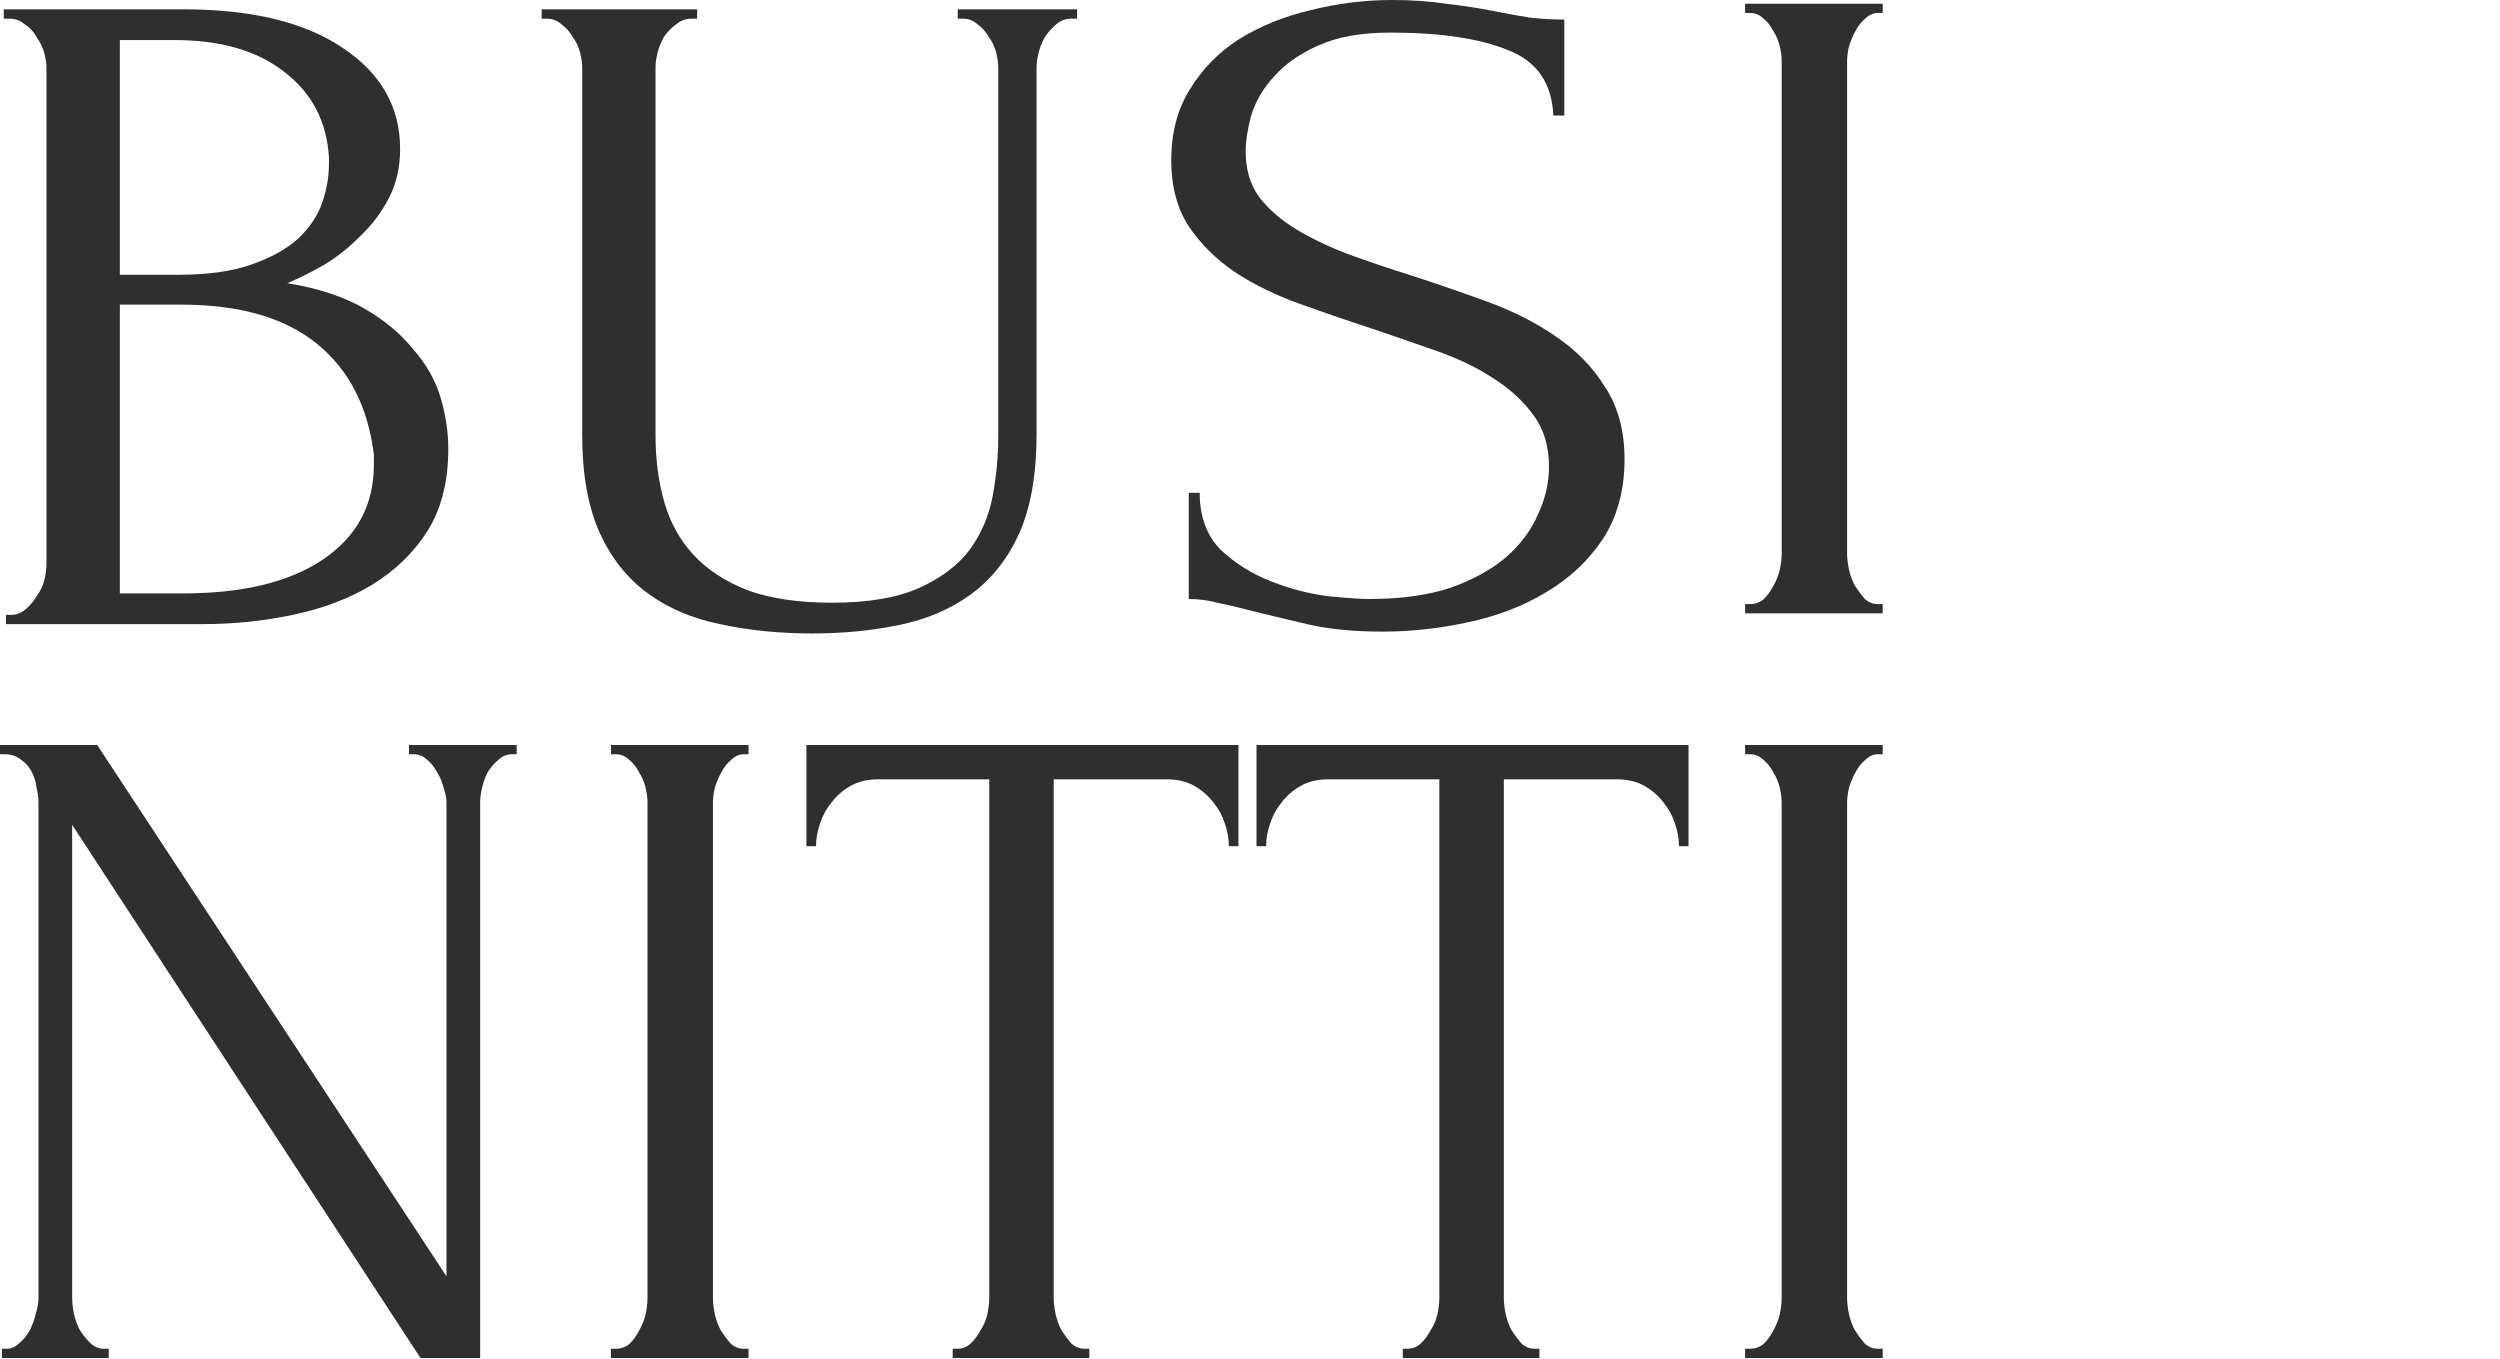
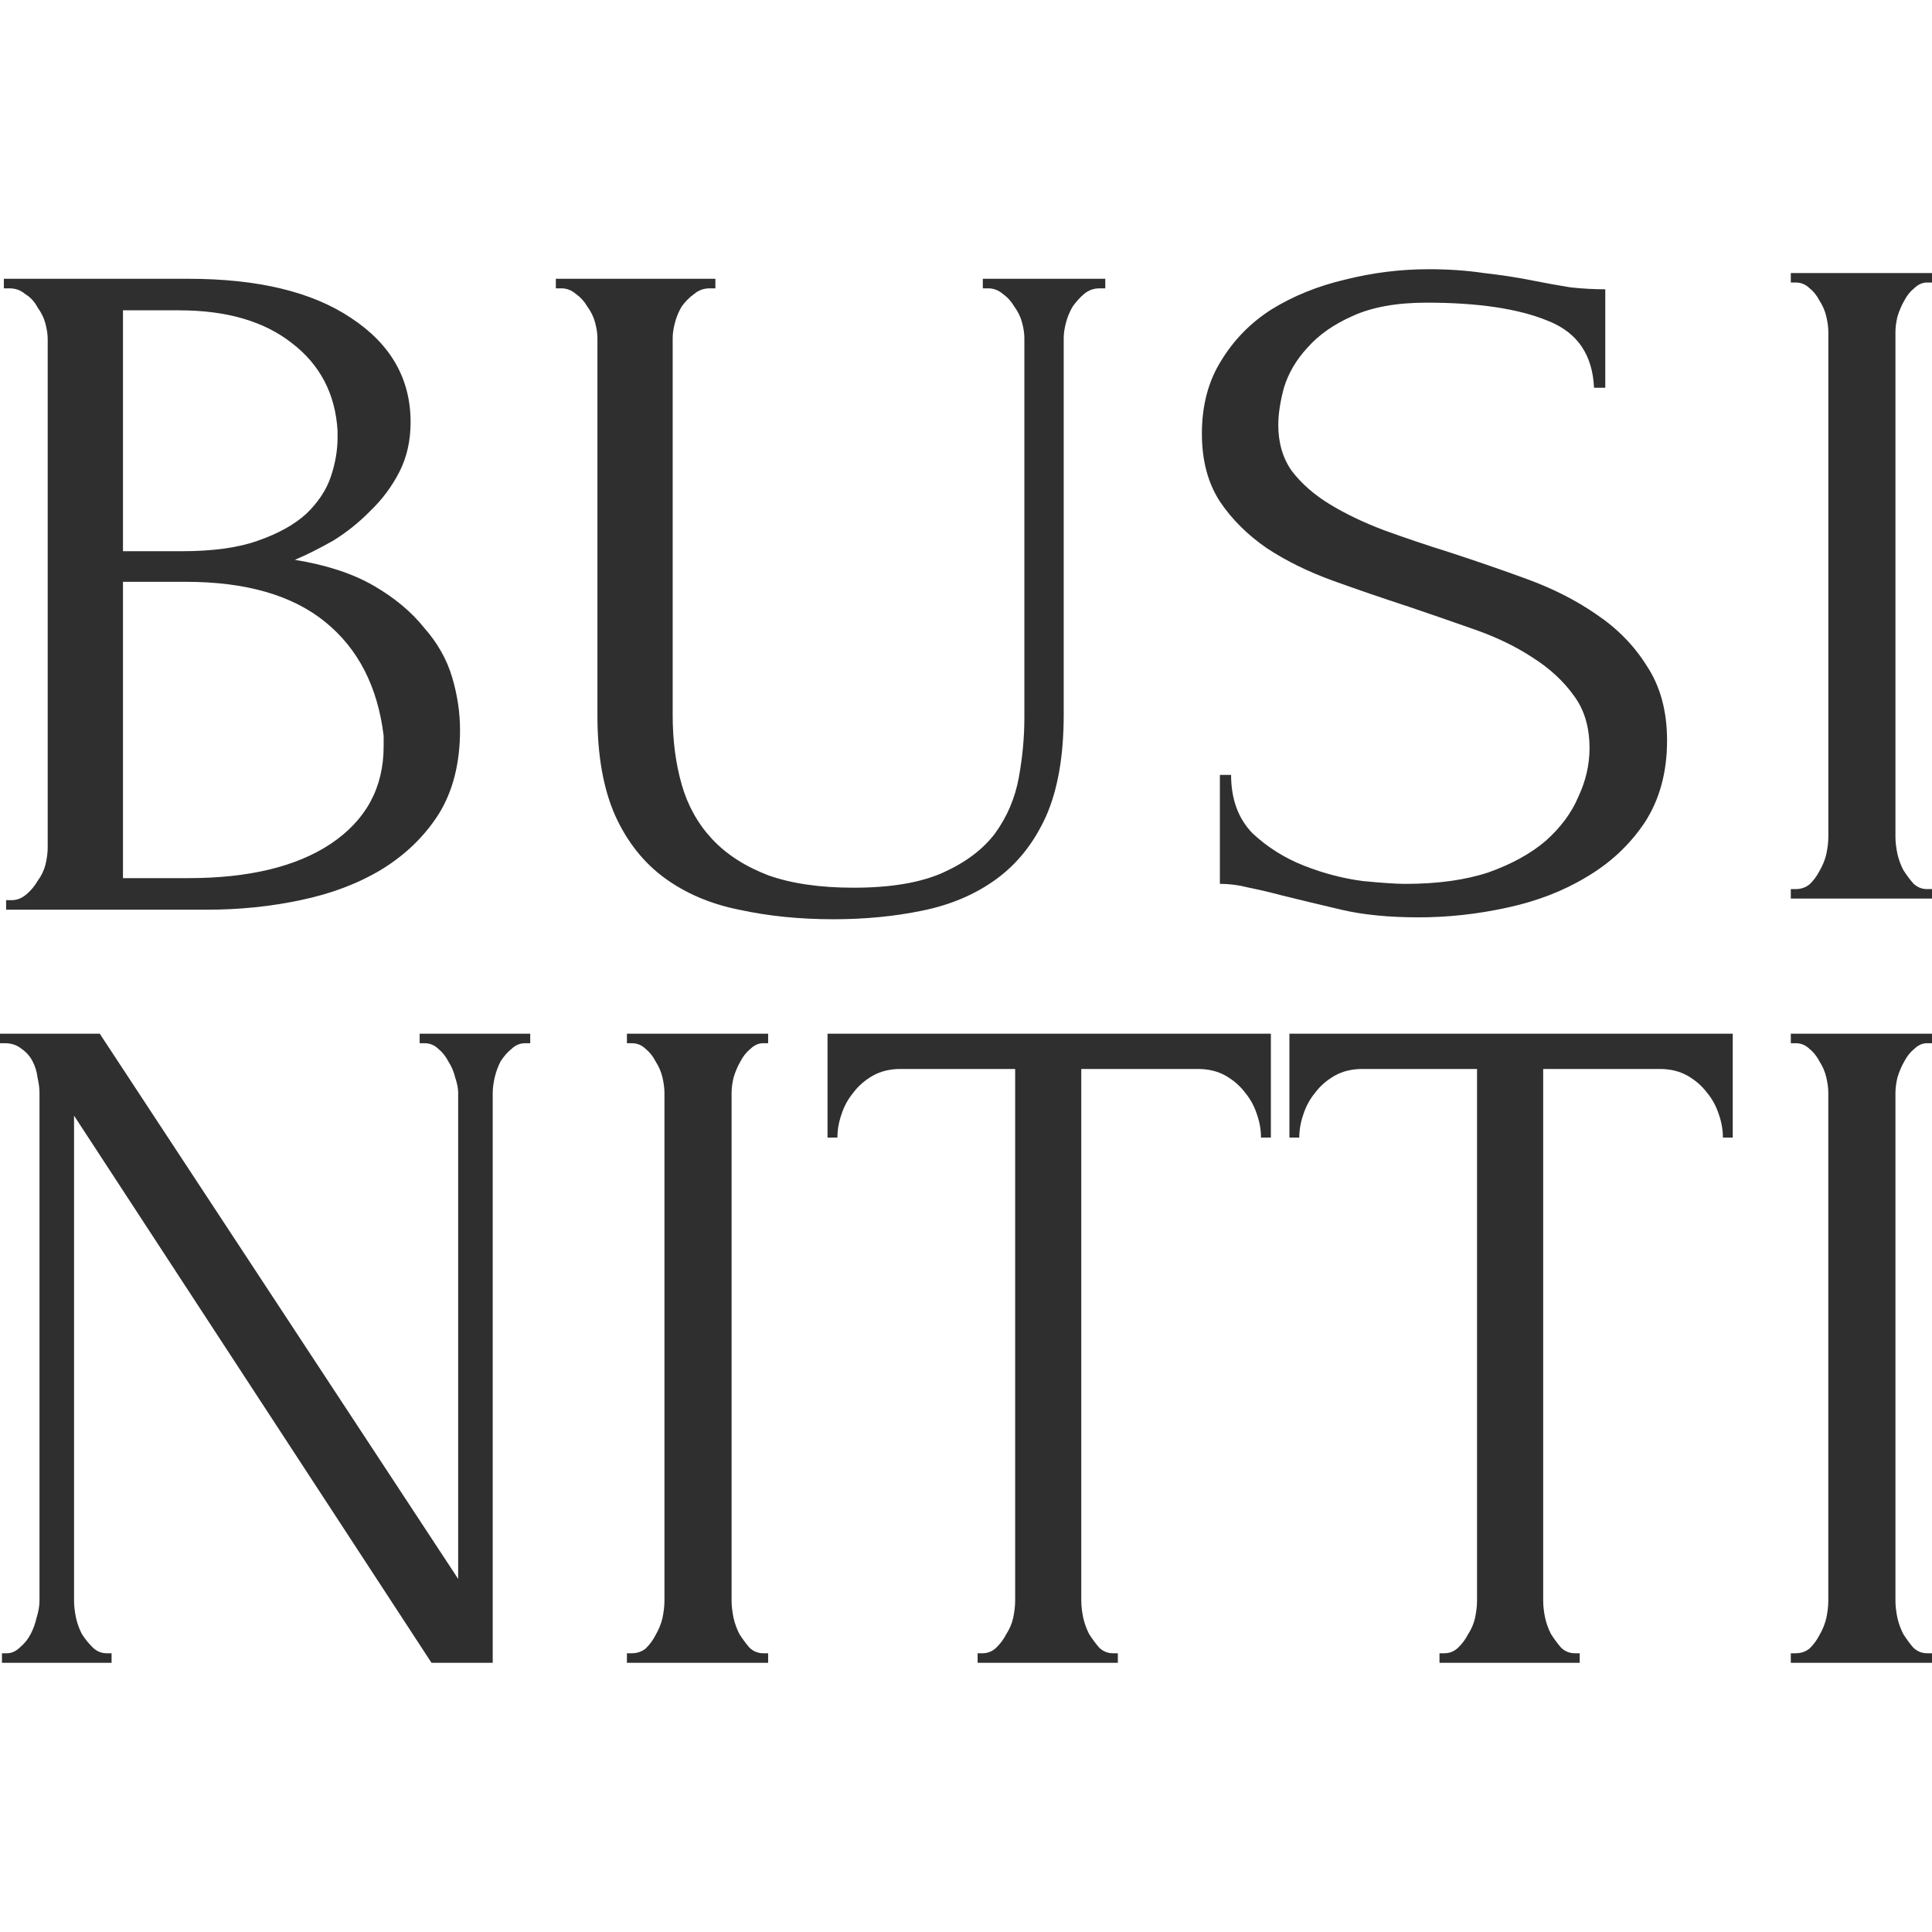
- <svg xmlns="http://www.w3.org/2000/svg" width="81" height="44" viewBox="0 0 81 44" fill="none">
+ <svg xmlns="http://www.w3.org/2000/svg" width="61" height="61" viewBox="0 -8.5 61 61" fill="none">
  <path d="M3.367 43.699H3.523V44H0.062V43.699H0.218C0.364 43.699 0.499 43.639 0.624 43.519C0.769 43.398 0.883 43.258 0.966 43.097C1.05 42.937 1.112 42.766 1.153 42.586C1.216 42.385 1.247 42.204 1.247 42.044V26.003C1.247 25.863 1.226 25.702 1.185 25.521C1.164 25.341 1.112 25.17 1.029 25.01C0.946 24.849 0.831 24.719 0.686 24.619C0.54 24.498 0.364 24.438 0.156 24.438H0V24.137H3.149L14.466 41.352V26.003C14.466 25.863 14.434 25.702 14.372 25.521C14.33 25.341 14.258 25.17 14.154 25.01C14.071 24.849 13.967 24.719 13.842 24.619C13.717 24.498 13.572 24.438 13.406 24.438H13.25V24.137H16.741V24.438H16.585C16.419 24.438 16.274 24.498 16.149 24.619C16.024 24.719 15.91 24.849 15.806 25.01C15.723 25.17 15.661 25.341 15.619 25.521C15.578 25.702 15.557 25.863 15.557 26.003V44H13.624L2.338 26.725V42.044C2.338 42.204 2.359 42.385 2.401 42.586C2.442 42.766 2.504 42.937 2.588 43.097C2.692 43.258 2.806 43.398 2.931 43.519C3.055 43.639 3.201 43.699 3.367 43.699Z" fill="#2F2F2F" />
  <path d="M19.794 24.137H24.253V24.438H24.097C23.951 24.438 23.816 24.498 23.691 24.619C23.567 24.719 23.463 24.849 23.38 25.01C23.297 25.15 23.224 25.321 23.161 25.521C23.12 25.702 23.099 25.863 23.099 26.003V42.044C23.099 42.204 23.12 42.385 23.161 42.586C23.203 42.766 23.265 42.937 23.348 43.097C23.452 43.258 23.556 43.398 23.66 43.519C23.785 43.639 23.93 43.699 24.097 43.699H24.253V44H19.794V43.699H19.95C20.116 43.699 20.262 43.649 20.387 43.549C20.511 43.428 20.615 43.288 20.698 43.127C20.802 42.947 20.875 42.766 20.917 42.586C20.958 42.385 20.979 42.204 20.979 42.044V26.003C20.979 25.863 20.958 25.702 20.917 25.521C20.875 25.341 20.802 25.17 20.698 25.01C20.615 24.849 20.511 24.719 20.387 24.619C20.262 24.498 20.116 24.438 19.95 24.438H19.794V24.137Z" fill="#2F2F2F" />
  <path d="M35.138 43.699H35.294V44H30.867V43.699H31.023C31.189 43.699 31.334 43.639 31.459 43.519C31.584 43.398 31.688 43.258 31.771 43.097C31.875 42.937 31.948 42.766 31.989 42.586C32.031 42.385 32.052 42.204 32.052 42.044V25.251H28.435C28.103 25.251 27.812 25.321 27.562 25.461C27.313 25.602 27.105 25.782 26.939 26.003C26.773 26.204 26.648 26.434 26.565 26.695C26.482 26.936 26.44 27.177 26.44 27.417H26.128V24.137H40.126V27.417H39.814C39.814 27.177 39.773 26.936 39.69 26.695C39.606 26.434 39.482 26.204 39.316 26.003C39.149 25.782 38.941 25.602 38.692 25.461C38.443 25.321 38.152 25.251 37.819 25.251H34.14V42.044C34.14 42.204 34.161 42.385 34.203 42.586C34.244 42.766 34.307 42.937 34.39 43.097C34.494 43.258 34.598 43.398 34.702 43.519C34.826 43.639 34.972 43.699 35.138 43.699Z" fill="#2F2F2F" />
  <path d="M49.721 43.699H49.877V44H45.45V43.699H45.606C45.772 43.699 45.918 43.639 46.042 43.519C46.167 43.398 46.271 43.258 46.354 43.097C46.458 42.937 46.531 42.766 46.572 42.586C46.614 42.385 46.635 42.204 46.635 42.044V25.251H43.018C42.686 25.251 42.395 25.321 42.145 25.461C41.896 25.602 41.688 25.782 41.522 26.003C41.356 26.204 41.231 26.434 41.148 26.695C41.065 26.936 41.023 27.177 41.023 27.417H40.711V24.137H54.709V27.417H54.398C54.398 27.177 54.356 26.936 54.273 26.695C54.19 26.434 54.065 26.204 53.899 26.003C53.732 25.782 53.525 25.602 53.275 25.461C53.026 25.321 52.735 25.251 52.402 25.251H48.724V42.044C48.724 42.204 48.744 42.385 48.786 42.586C48.827 42.766 48.89 42.937 48.973 43.097C49.077 43.258 49.181 43.398 49.285 43.519C49.409 43.639 49.555 43.699 49.721 43.699Z" fill="#2F2F2F" />
  <path d="M56.542 24.137H61V24.438H60.844C60.698 24.438 60.563 24.498 60.438 24.619C60.314 24.719 60.21 24.849 60.127 25.01C60.044 25.15 59.971 25.321 59.908 25.521C59.867 25.702 59.846 25.863 59.846 26.003V42.044C59.846 42.204 59.867 42.385 59.908 42.586C59.95 42.766 60.013 42.937 60.096 43.097C60.2 43.258 60.303 43.398 60.407 43.519C60.532 43.639 60.678 43.699 60.844 43.699H61V44H56.542V43.699H56.697C56.864 43.699 57.009 43.649 57.134 43.549C57.259 43.428 57.362 43.288 57.446 43.127C57.55 42.947 57.622 42.766 57.664 42.586C57.706 42.385 57.726 42.204 57.726 42.044V26.003C57.726 25.863 57.706 25.702 57.664 25.521C57.622 25.341 57.55 25.17 57.446 25.01C57.362 24.849 57.259 24.719 57.134 24.619C57.009 24.498 56.864 24.438 56.697 24.438H56.542V24.137Z" fill="#2F2F2F" />
  <path d="M0.193 19.921H0.37C0.536 19.921 0.69 19.86 0.832 19.739C0.974 19.619 1.092 19.478 1.186 19.317C1.305 19.156 1.387 18.985 1.435 18.804C1.482 18.603 1.506 18.422 1.506 18.261V2.203C1.506 2.062 1.482 1.902 1.435 1.72C1.387 1.539 1.305 1.368 1.186 1.207C1.092 1.026 0.962 0.885 0.796 0.785C0.654 0.664 0.489 0.604 0.299 0.604H0.122V0.302H5.94C8.14 0.302 9.854 0.714 11.084 1.539C12.338 2.364 12.964 3.461 12.964 4.829C12.964 5.413 12.846 5.936 12.61 6.399C12.373 6.862 12.066 7.274 11.687 7.636C11.332 7.998 10.942 8.31 10.517 8.572C10.091 8.813 9.689 9.015 9.31 9.176C10.304 9.337 11.131 9.608 11.794 9.99C12.456 10.373 12.988 10.816 13.39 11.319C13.816 11.801 14.111 12.325 14.277 12.888C14.443 13.451 14.525 14.005 14.525 14.548C14.525 15.594 14.301 16.48 13.851 17.204C13.402 17.908 12.799 18.492 12.042 18.955C11.309 19.397 10.457 19.719 9.488 19.921C8.542 20.122 7.56 20.222 6.543 20.222H0.193V19.921ZM12.113 14.729C11.924 13.18 11.309 11.982 10.268 11.137C9.228 10.292 7.761 9.87 5.869 9.87H3.883V19.226H5.94C7.856 19.226 9.358 18.864 10.446 18.14C11.557 17.395 12.113 16.369 12.113 15.061V14.729ZM10.658 5.101C10.588 3.934 10.103 3.008 9.204 2.324C8.329 1.64 7.146 1.298 5.656 1.298H3.883V8.904H5.727C6.721 8.904 7.525 8.793 8.14 8.572C8.778 8.351 9.287 8.069 9.665 7.727C10.043 7.365 10.304 6.972 10.446 6.55C10.588 6.127 10.658 5.715 10.658 5.312V5.101Z" fill="#2F2F2F" />
  <path d="M17.55 0.302H22.587V0.604H22.41C22.221 0.604 22.055 0.664 21.913 0.785C21.771 0.885 21.641 1.016 21.523 1.177C21.429 1.338 21.358 1.509 21.31 1.69C21.263 1.871 21.239 2.032 21.239 2.173V14.095C21.239 14.88 21.334 15.604 21.523 16.268C21.712 16.933 22.032 17.506 22.481 17.989C22.93 18.472 23.522 18.854 24.255 19.136C24.988 19.397 25.887 19.528 26.951 19.528C28.134 19.528 29.079 19.367 29.789 19.045C30.499 18.723 31.043 18.311 31.421 17.808C31.799 17.285 32.048 16.701 32.166 16.057C32.284 15.413 32.343 14.78 32.343 14.156V2.173C32.343 2.032 32.32 1.871 32.272 1.69C32.225 1.509 32.142 1.338 32.024 1.177C31.929 1.016 31.811 0.885 31.669 0.785C31.527 0.664 31.374 0.604 31.208 0.604H31.031V0.302H34.898V0.604H34.72C34.531 0.604 34.365 0.664 34.224 0.785C34.105 0.885 33.987 1.016 33.869 1.177C33.774 1.338 33.703 1.509 33.656 1.69C33.609 1.871 33.585 2.032 33.585 2.173V14.065C33.585 15.373 33.396 16.45 33.017 17.295C32.639 18.12 32.119 18.774 31.456 19.257C30.794 19.739 30.014 20.072 29.115 20.253C28.24 20.434 27.306 20.524 26.312 20.524C25.248 20.524 24.255 20.424 23.332 20.222C22.434 20.041 21.653 19.709 20.991 19.226C20.329 18.744 19.808 18.09 19.43 17.265C19.052 16.419 18.863 15.363 18.863 14.095V2.173C18.863 2.032 18.839 1.871 18.791 1.69C18.744 1.509 18.662 1.338 18.543 1.177C18.449 1.016 18.33 0.885 18.188 0.785C18.047 0.664 17.893 0.604 17.727 0.604H17.55V0.302Z" fill="#2F2F2F" />
  <path d="M52.635 14.88C52.635 15.886 52.398 16.751 51.925 17.476C51.452 18.18 50.837 18.753 50.081 19.196C49.347 19.639 48.508 19.961 47.562 20.162C46.639 20.363 45.717 20.464 44.795 20.464C43.849 20.464 43.033 20.383 42.347 20.222C41.661 20.061 41.034 19.91 40.467 19.77C40.088 19.669 39.745 19.589 39.438 19.528C39.13 19.448 38.823 19.407 38.516 19.407V15.967H38.87C38.87 16.731 39.095 17.345 39.544 17.808C40.017 18.25 40.561 18.593 41.176 18.834C41.791 19.076 42.406 19.236 43.021 19.317C43.636 19.377 44.085 19.407 44.369 19.407C45.386 19.407 46.261 19.287 46.994 19.045C47.727 18.784 48.331 18.452 48.803 18.049C49.276 17.627 49.62 17.164 49.832 16.661C50.069 16.158 50.187 15.645 50.187 15.121C50.187 14.457 50.022 13.904 49.69 13.461C49.359 12.999 48.922 12.596 48.378 12.254C47.858 11.912 47.254 11.62 46.569 11.379C45.883 11.137 45.185 10.896 44.475 10.655C43.671 10.393 42.879 10.121 42.099 9.84C41.318 9.558 40.62 9.216 40.005 8.813C39.391 8.391 38.894 7.898 38.516 7.334C38.137 6.751 37.948 6.037 37.948 5.191C37.948 4.306 38.149 3.541 38.551 2.898C38.953 2.234 39.485 1.69 40.147 1.268C40.833 0.845 41.602 0.533 42.453 0.332C43.328 0.111 44.215 0 45.114 0C45.729 0 46.308 0.04 46.852 0.121C47.396 0.181 47.917 0.262 48.413 0.362C48.815 0.443 49.206 0.513 49.584 0.573C49.962 0.614 50.329 0.634 50.684 0.634V3.743H50.329C50.282 2.696 49.797 1.992 48.874 1.63C47.952 1.248 46.675 1.056 45.043 1.056C44.097 1.056 43.317 1.197 42.702 1.479C42.11 1.741 41.637 2.073 41.283 2.475C40.928 2.857 40.68 3.28 40.538 3.743C40.419 4.185 40.36 4.578 40.36 4.92C40.36 5.483 40.502 5.966 40.786 6.369C41.093 6.771 41.495 7.123 41.992 7.425C42.489 7.727 43.056 7.998 43.695 8.24C44.357 8.481 45.043 8.713 45.753 8.934C46.557 9.196 47.373 9.477 48.2 9.779C49.028 10.081 49.761 10.453 50.4 10.896C51.062 11.339 51.594 11.882 51.996 12.526C52.422 13.17 52.635 13.954 52.635 14.88Z" fill="#2F2F2F" />
  <path d="M56.542 0.121H61V0.42H60.844C60.699 0.42 60.563 0.48 60.439 0.6C60.314 0.699 60.21 0.829 60.127 0.989C60.044 1.128 59.971 1.298 59.909 1.497C59.867 1.677 59.846 1.836 59.846 1.976V17.926C59.846 18.086 59.867 18.265 59.909 18.465C59.95 18.644 60.013 18.814 60.096 18.973C60.2 19.133 60.304 19.273 60.408 19.392C60.532 19.512 60.678 19.572 60.844 19.572H61V19.871H56.542V19.572H56.698C56.864 19.572 57.01 19.522 57.134 19.422C57.259 19.303 57.363 19.163 57.446 19.003C57.55 18.824 57.623 18.644 57.664 18.465C57.706 18.265 57.727 18.086 57.727 17.926V1.976C57.727 1.836 57.706 1.677 57.664 1.497C57.623 1.318 57.55 1.148 57.446 0.989C57.363 0.829 57.259 0.699 57.134 0.6C57.01 0.48 56.864 0.42 56.698 0.42H56.542V0.121Z" fill="#2F2F2F" />
</svg>
